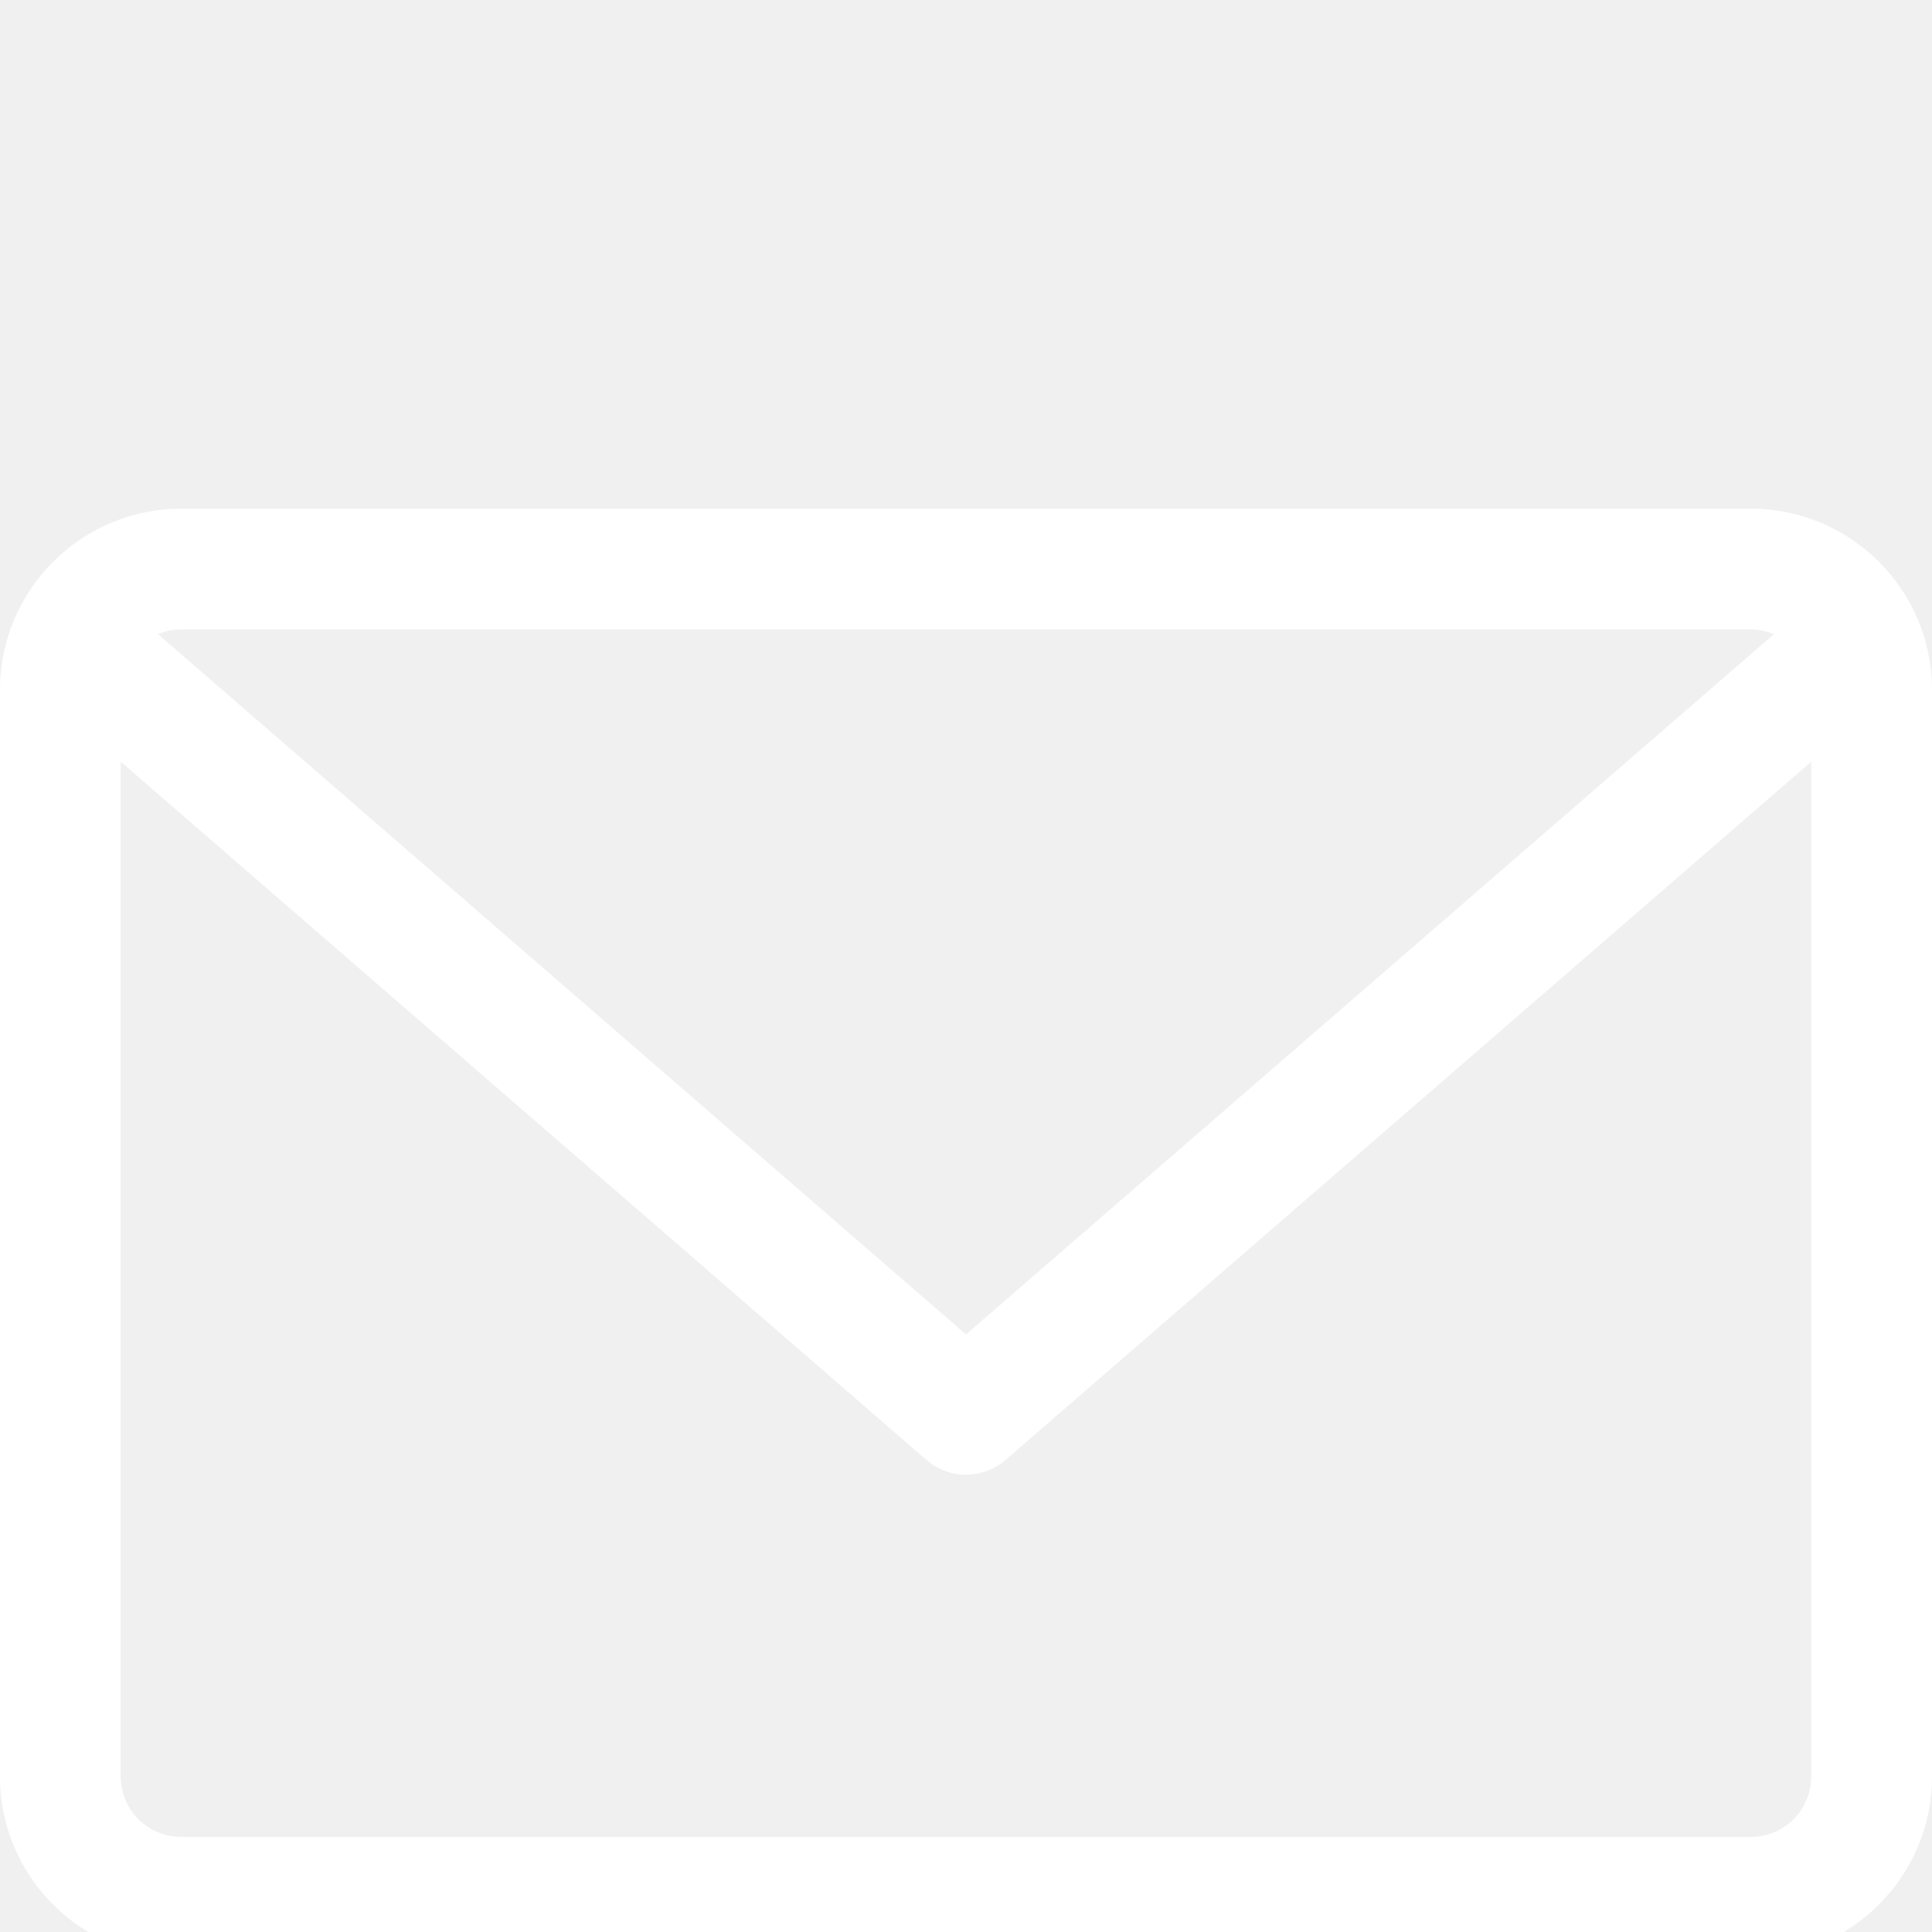
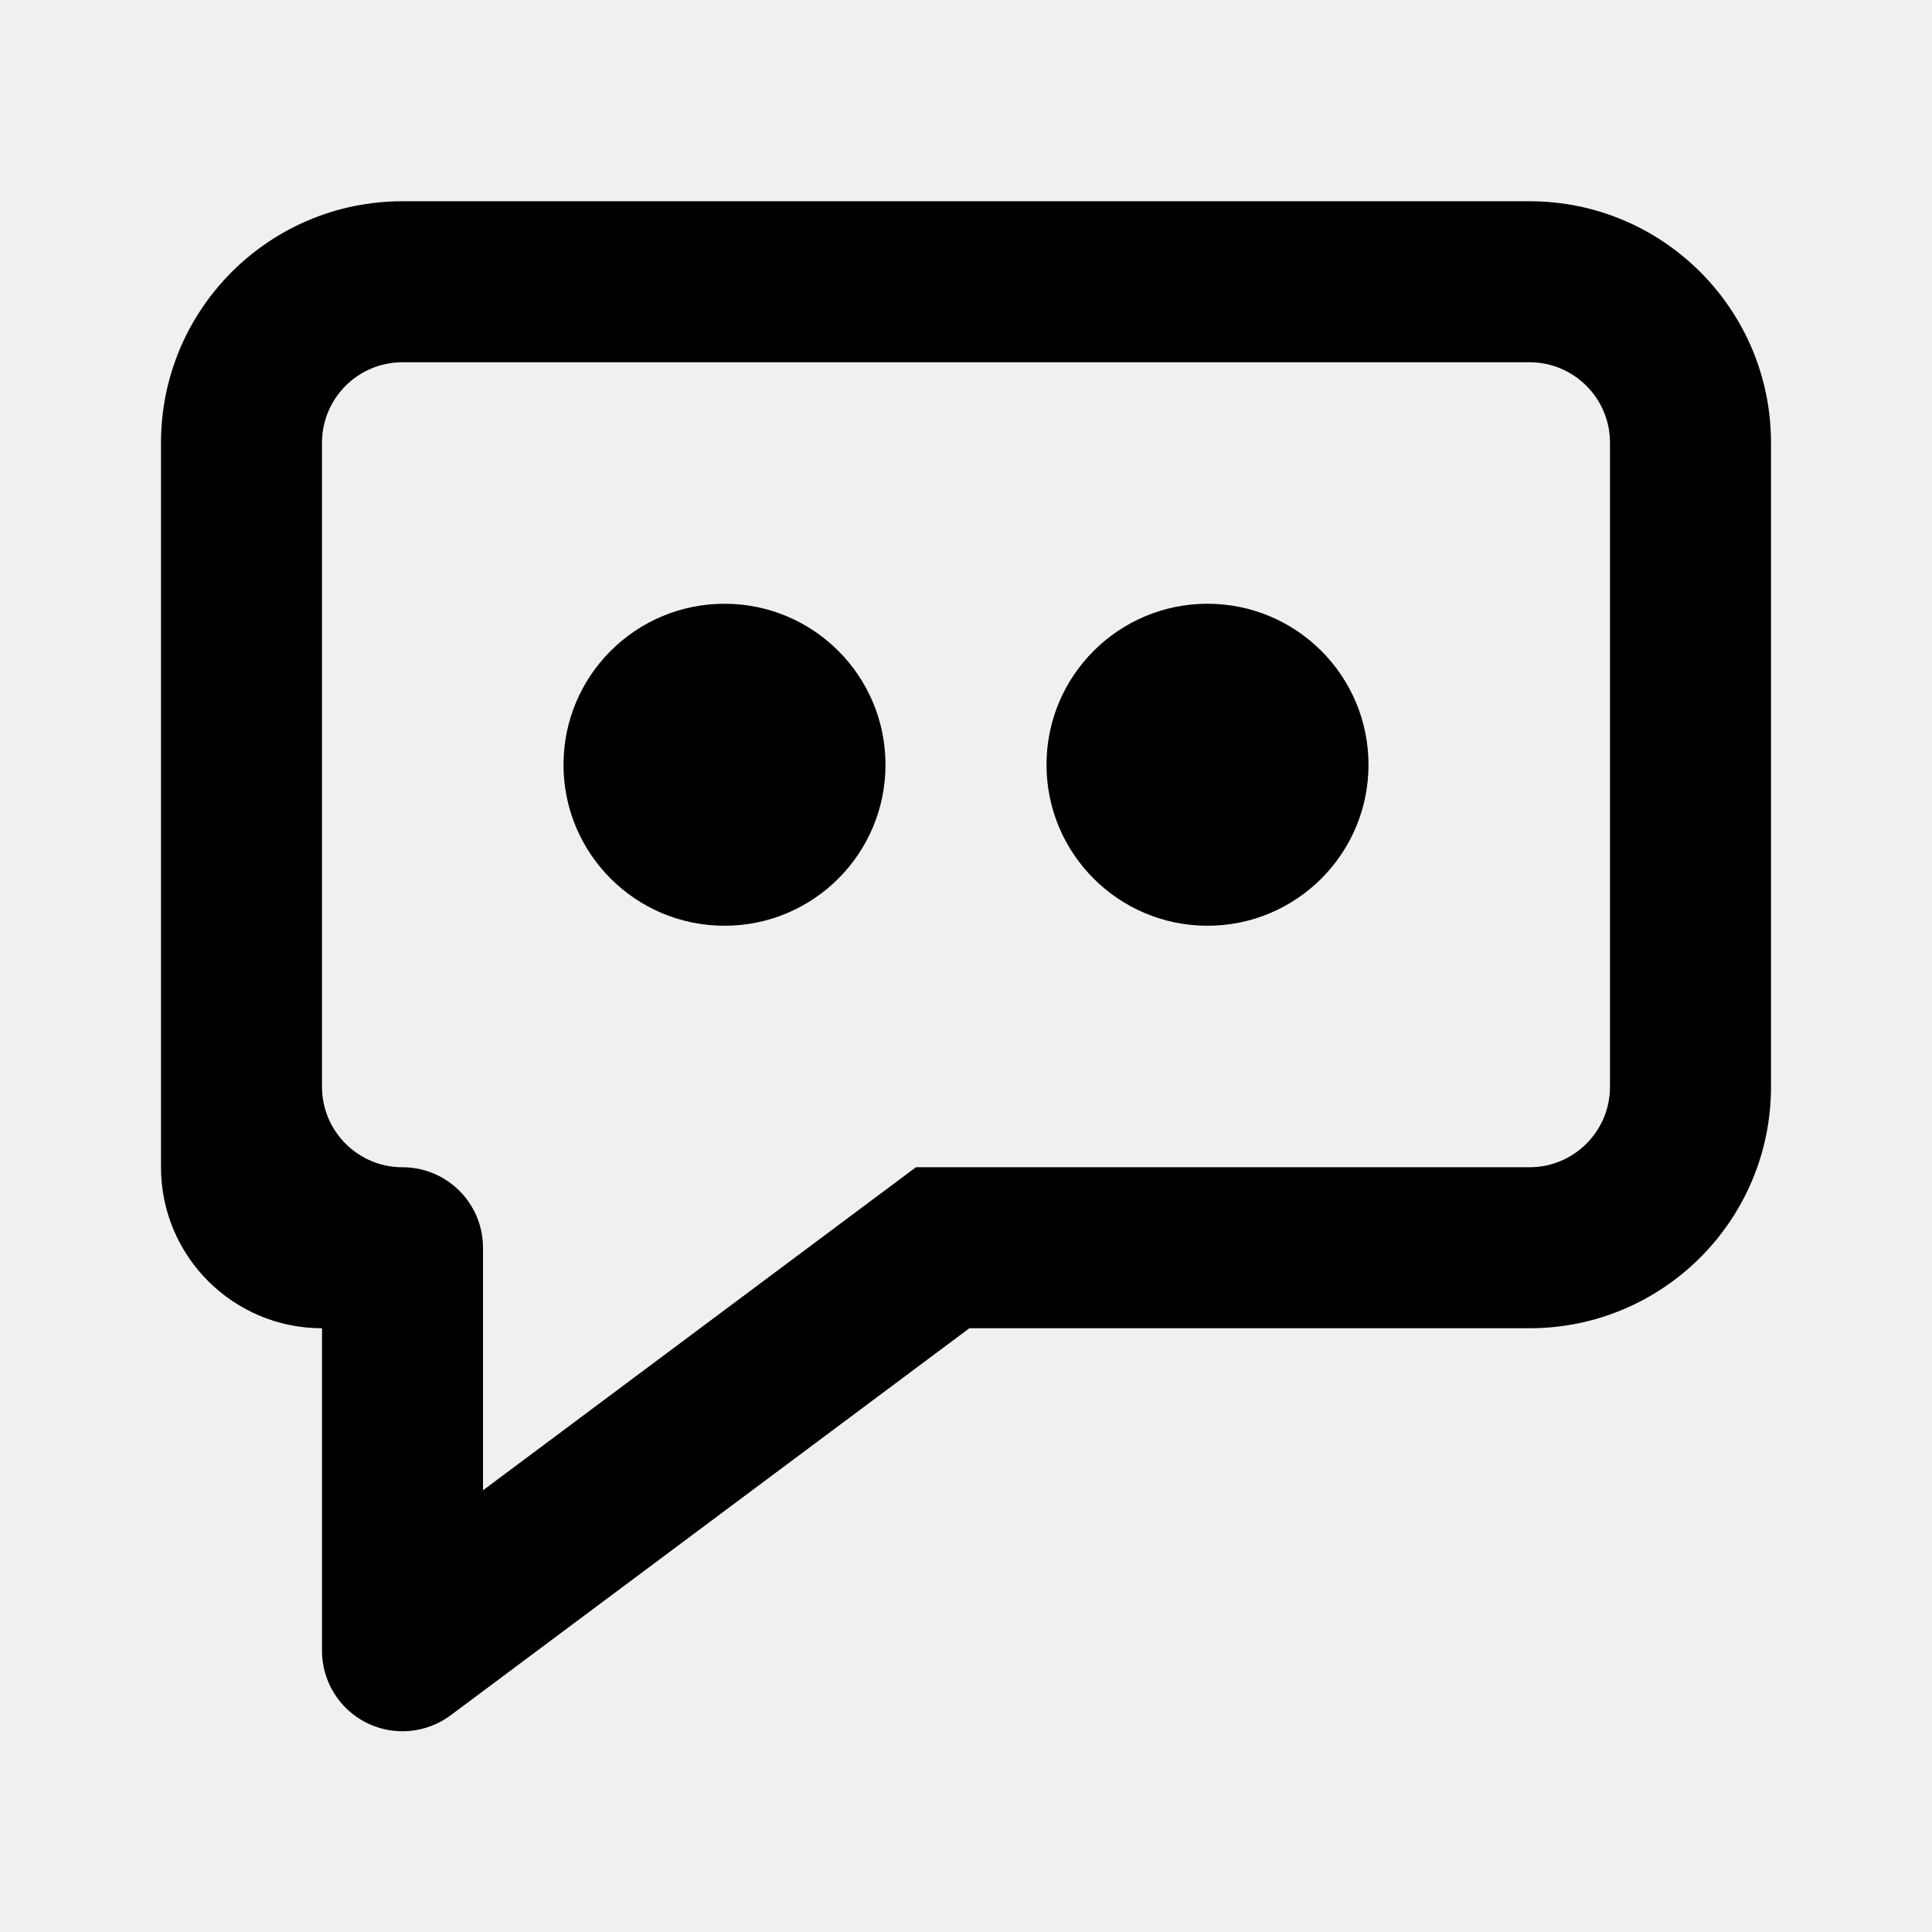
- <svg xmlns="http://www.w3.org/2000/svg" style="display: block;" width="31" height="31" viewBox="0 0 47 34" fill="none">
-   <g clip-path="url(#clip0)">
-     <path d="M42.594 5.875H4.406C1.977 5.875 0 7.851 0 10.281V36.719C0 39.148 1.977 41.125 4.406 41.125H42.594C45.023 41.125 47 39.148 47 36.719V10.281C47 7.851 45.023 5.875 42.594 5.875ZM42.594 8.812C42.793 8.812 42.983 8.854 43.157 8.926L23.5 25.963L3.843 8.926C4.017 8.854 4.207 8.812 4.406 8.812H42.594ZM42.594 38.187H4.406C3.596 38.187 2.937 37.529 2.937 36.719V12.03L22.538 29.016C22.814 29.256 23.157 29.375 23.5 29.375C23.843 29.375 24.186 29.256 24.462 29.016L44.062 12.03V36.719C44.062 37.529 43.404 38.187 42.594 38.187Z" fill="white" />
-   </g>
-   <defs>
-     <clipPath id="clip0">
-       <rect width="47" height="47" fill="white" />
-     </clipPath>
-   </defs>
+ <svg xmlns="http://www.w3.org/2000/svg" viewBox="-2 -2.5 24 24" width="24" height="24" preserveAspectRatio="xMinYMin" class="icon__icon">
+   <path d="M3 0h14a3 3 0 0 1 3 3v8a3 3 0 0 1-3 3h-6.958l-6.444 4.808A1 1 0 0 1 2 18.006V14a2 2 0 0 1-2-2V3a3 3 0 0 1 3-3zm6.378 12H17a1 1 0 0 0 1-1V3a1 1 0 0 0-1-1H3a1 1 0 0 0-1 1v8a1 1 0 0 0 1 1 1 1 0 0 1 1 1v3.013L9.378 12zM13 9a2 2 0 1 1 0-4 2 2 0 0 1 0 4zM7 9a2 2 0 1 1 0-4 2 2 0 0 1 0 4z" />
</svg>
